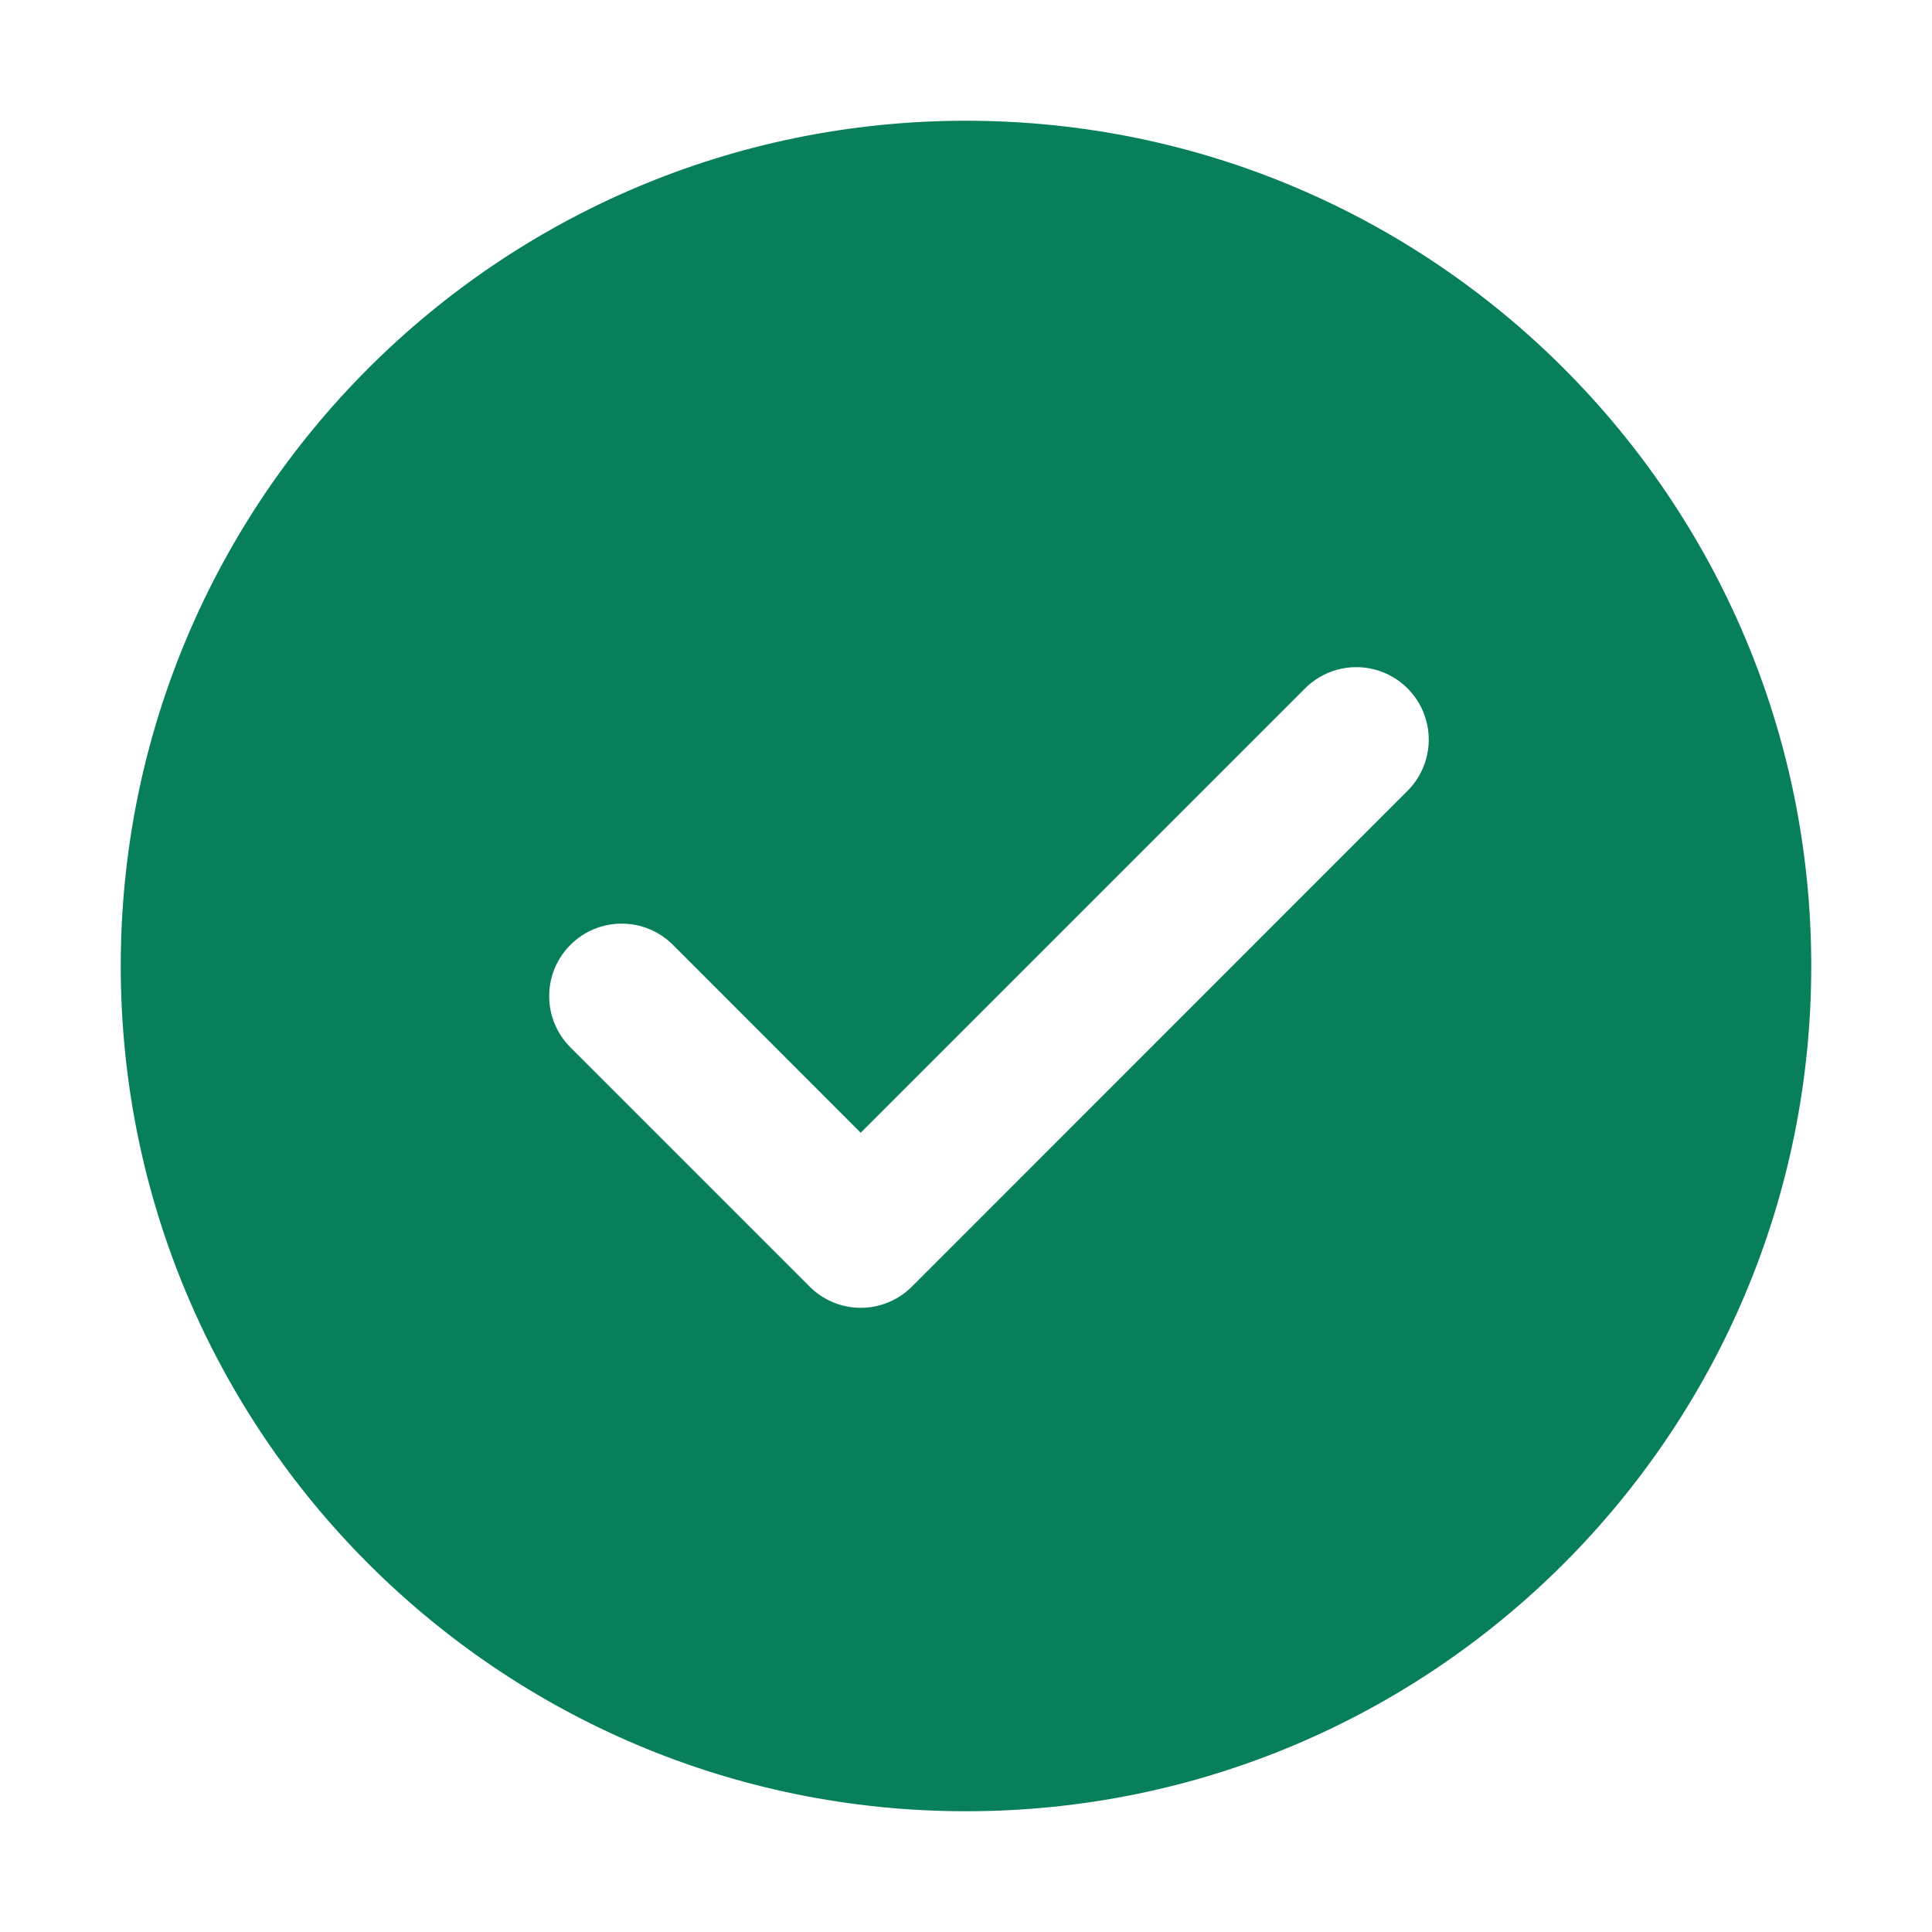
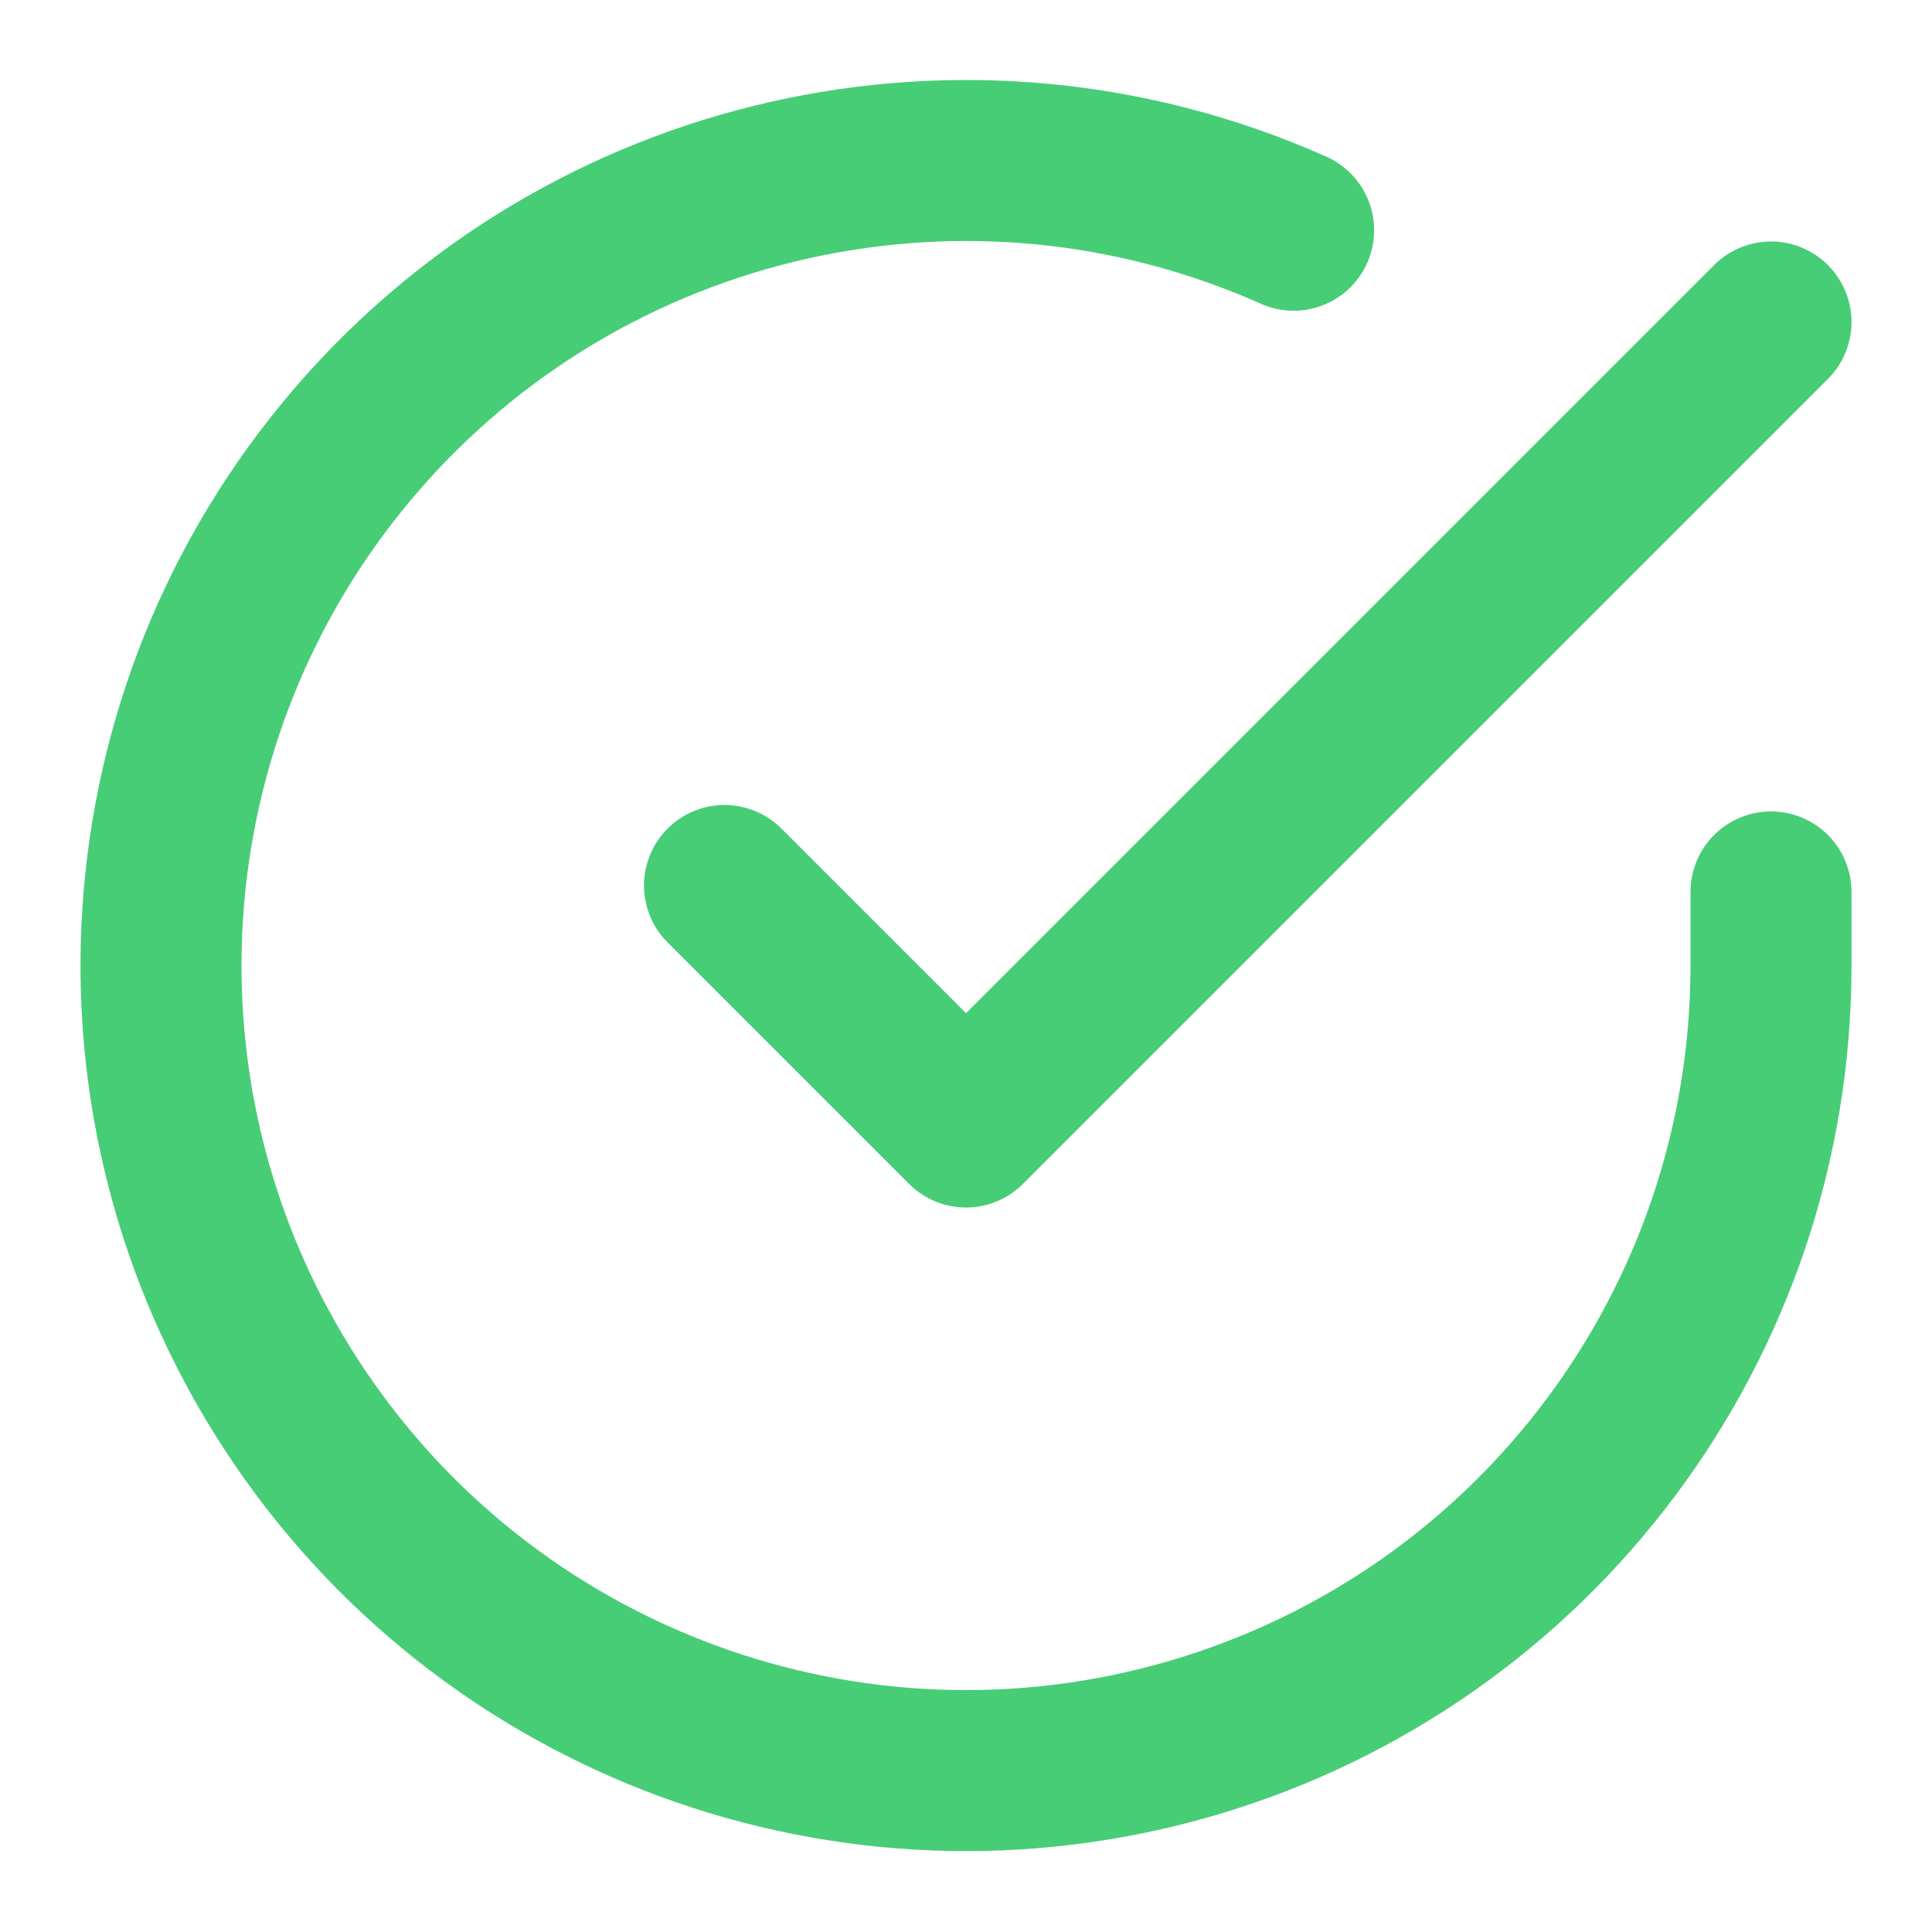
- <svg xmlns="http://www.w3.org/2000/svg" viewBox="0 0 1024 1024" fill="#087f5b">
-   <g id="SVGRepo_bgCarrier" stroke-width="0" />
-   <g id="SVGRepo_tracerCarrier" stroke-linecap="round" stroke-linejoin="round" />
-   <g id="SVGRepo_iconCarrier">
-     <path fill="#087f5b" d="M512 64a448 448 0 1 1 0 896 448 448 0 0 1 0-896zm-55.808 536.384-99.52-99.584a38.4 38.4 0 1 0-54.336 54.336l126.72 126.72a38.272 38.272 0 0 0 54.336 0l262.4-262.464a38.4 38.4 0 1 0-54.272-54.336L456.192 600.384z" />
-   </g>
+ <svg xmlns="http://www.w3.org/2000/svg" width="24" height="24" viewBox="0 0 24 24" fill="none" stroke="#47cd76" stroke-width="2" stroke-linecap="round" stroke-linejoin="round" class="lucide lucide-check-circle">
+   <path d="M22 11.08V12a10 10 0 1 1-5.93-9.14" />
+   <path d="m9 11 3 3L22 4" />
</svg>
